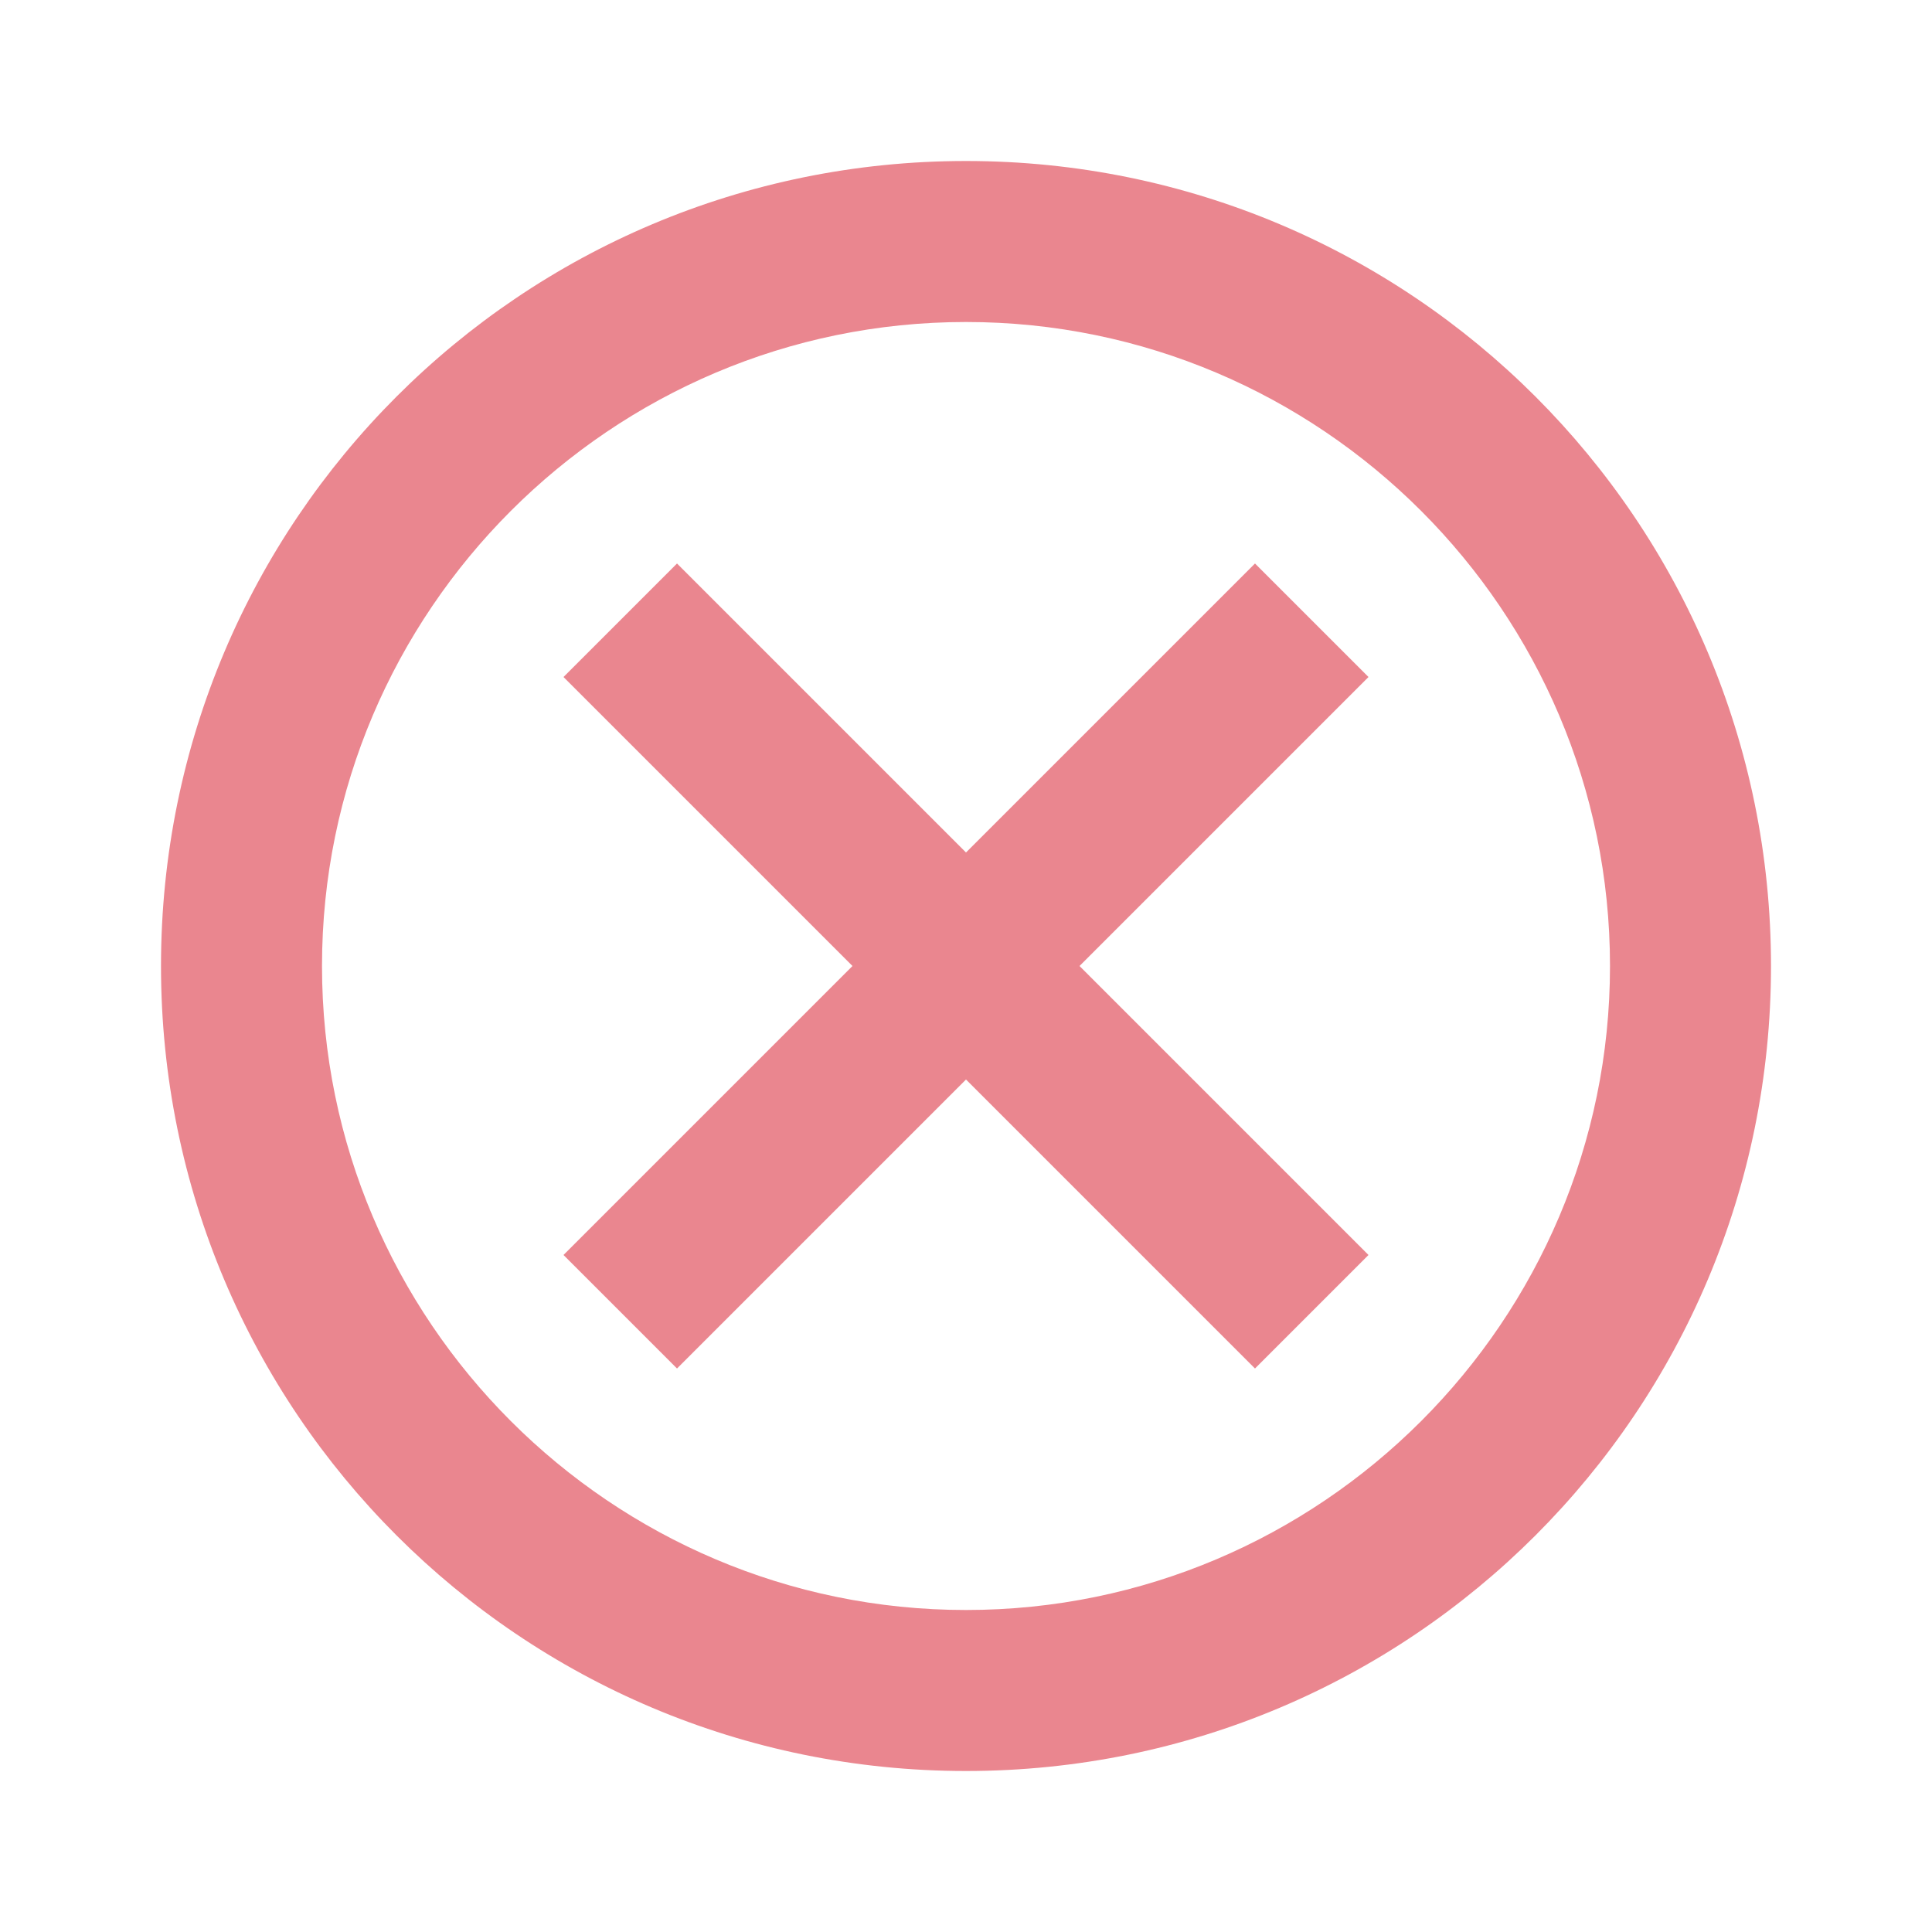
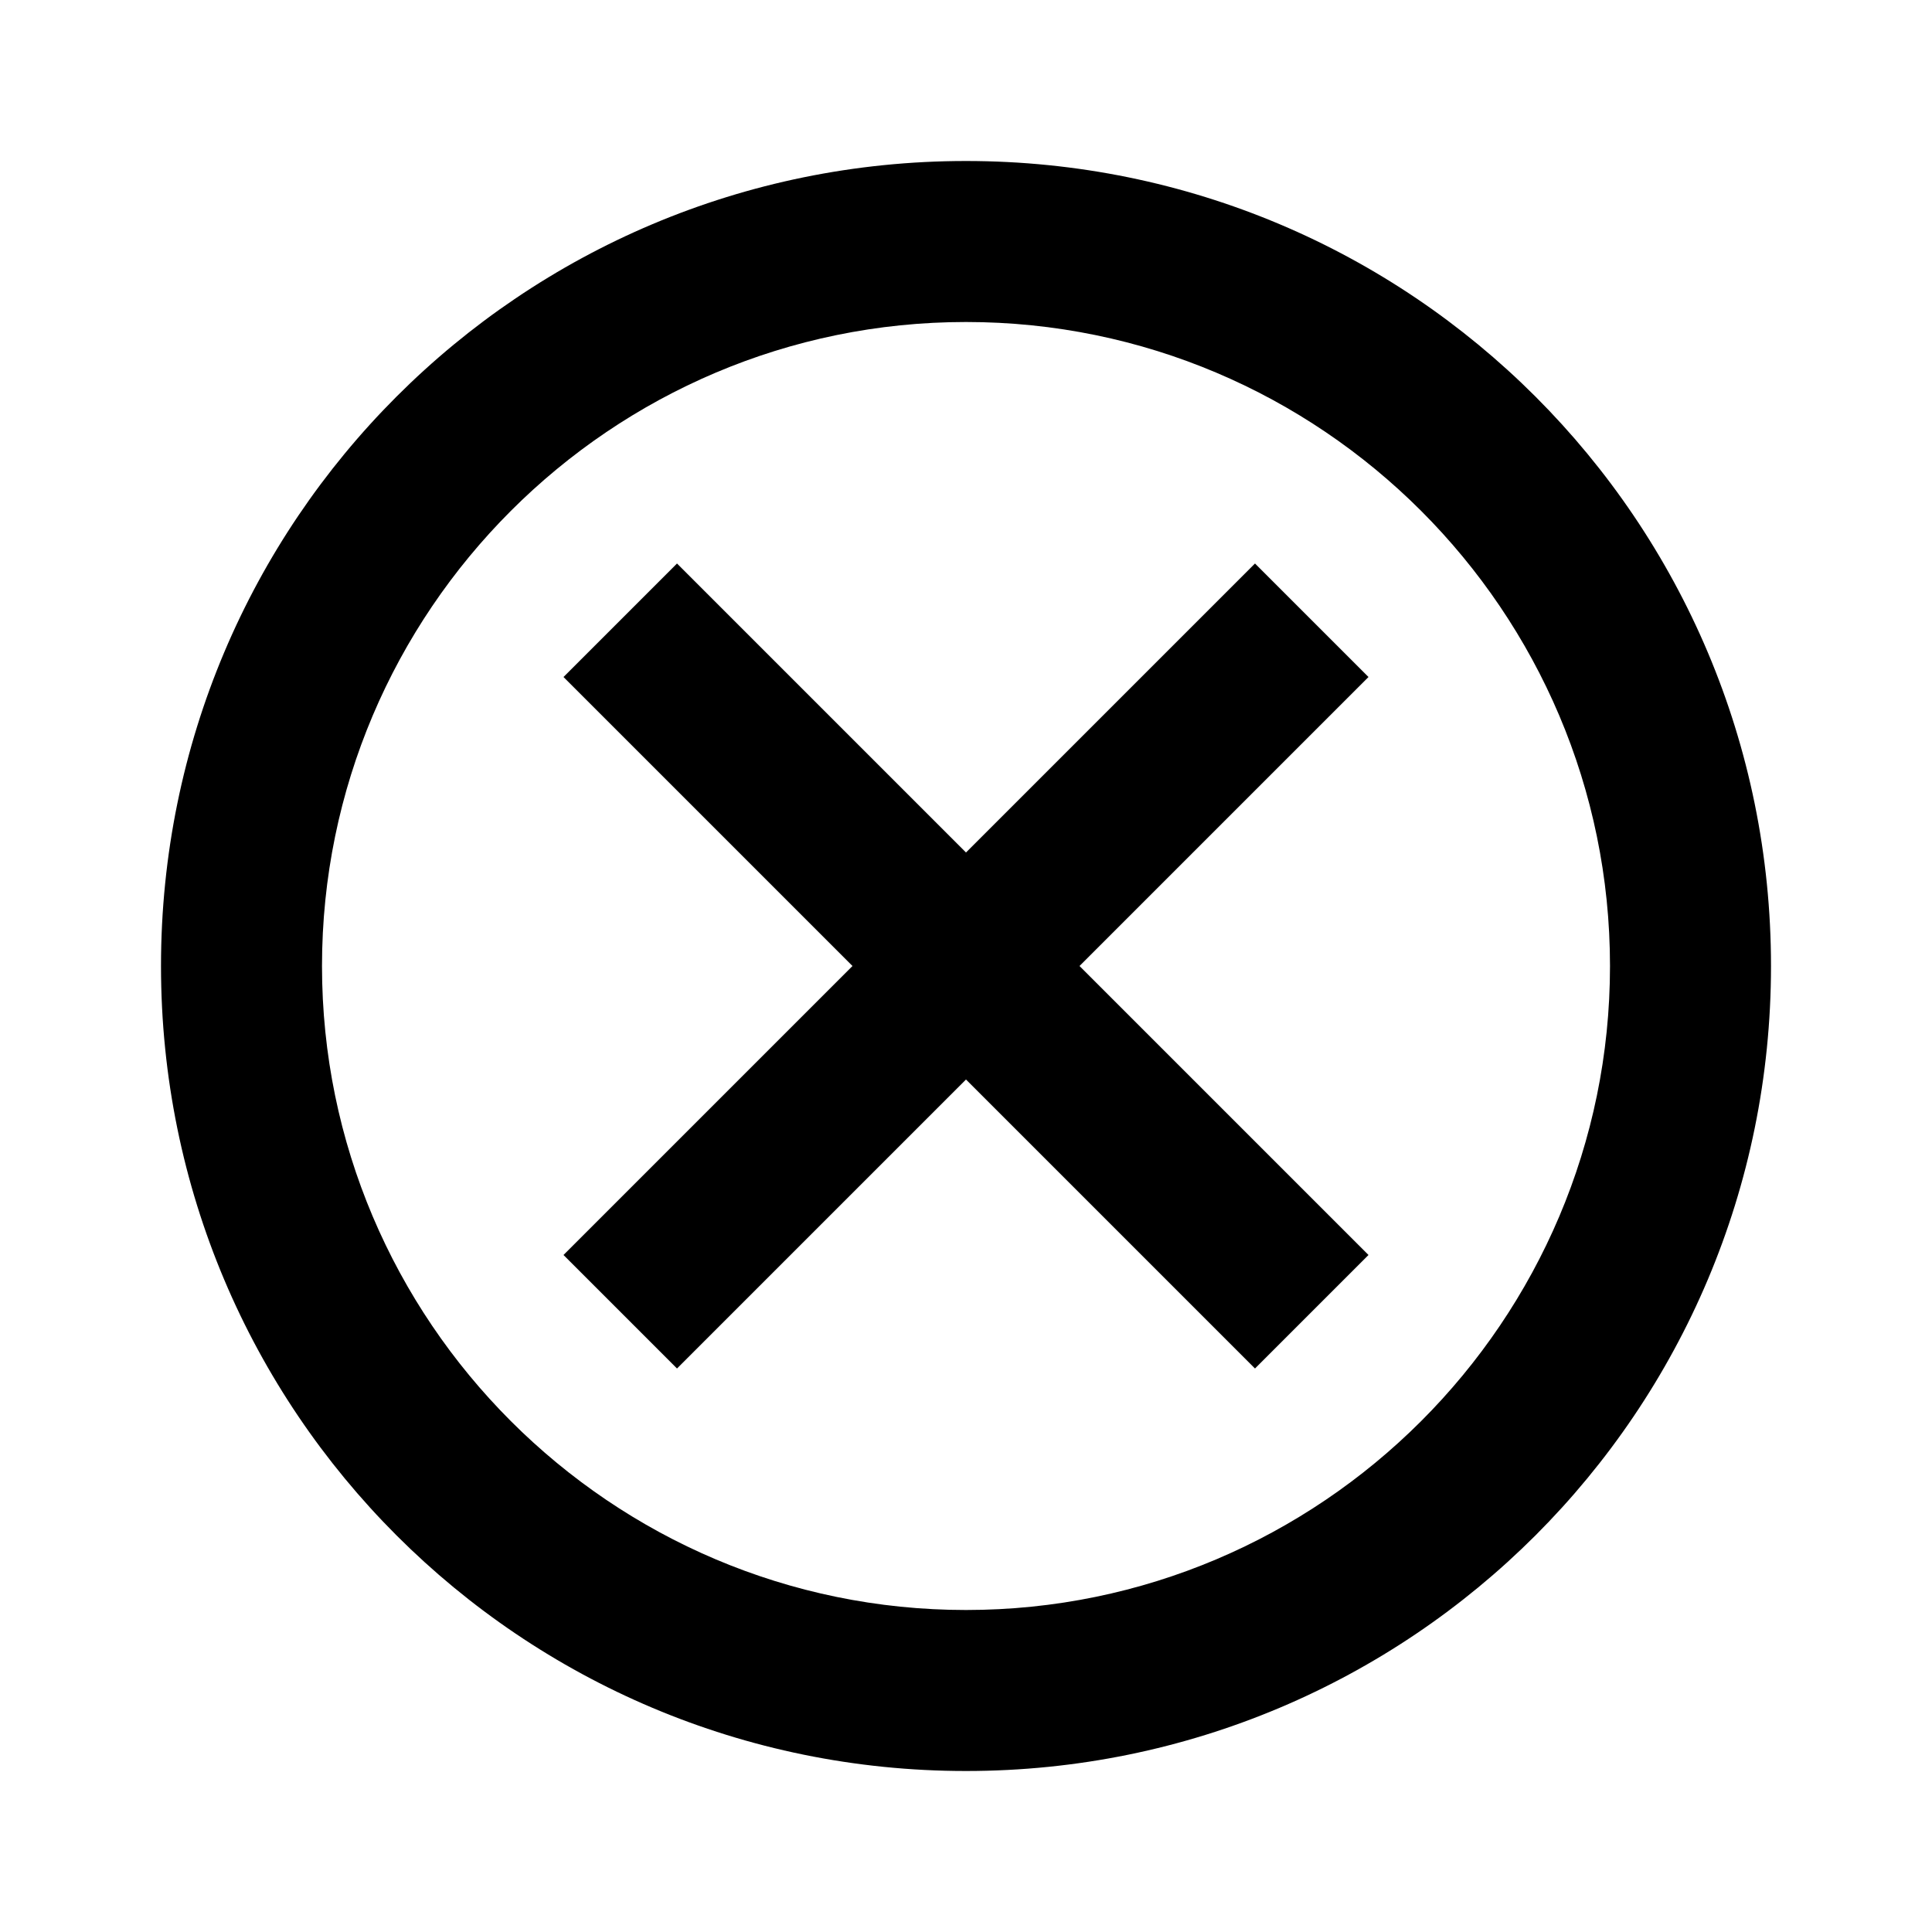
<svg xmlns="http://www.w3.org/2000/svg" version="1.1" id="icon-error-circle" viewBox="0 0 24 24">
-   <path fill="#ea868f" d="M12 2C6.47 2 2 6.47 2 12s4.47 10 10 10s10-4.47 10-10S17.53 2 12 2zm0 18c-4.41 0-8-3.59-8-8s3.59-8 8-8s8 3.59 8 8s-3.59 8-8 8zm3.59-13L12 10.59L8.41 7L7 8.41L10.59 12L7 15.59L8.41 17L12 13.41L15.59 17L17 15.59L13.41 12L17 8.41z" />
+   <path d="M12 2C6.47 2 2 6.47 2 12s4.47 10 10 10s10-4.47 10-10S17.53 2 12 2zm0 18c-4.41 0-8-3.59-8-8s3.59-8 8-8s8 3.59 8 8s-3.59 8-8 8zm3.59-13L12 10.59L8.41 7L7 8.41L10.59 12L7 15.59L8.41 17L12 13.41L15.59 17L17 15.59L13.41 12L17 8.41z" />
</svg>
